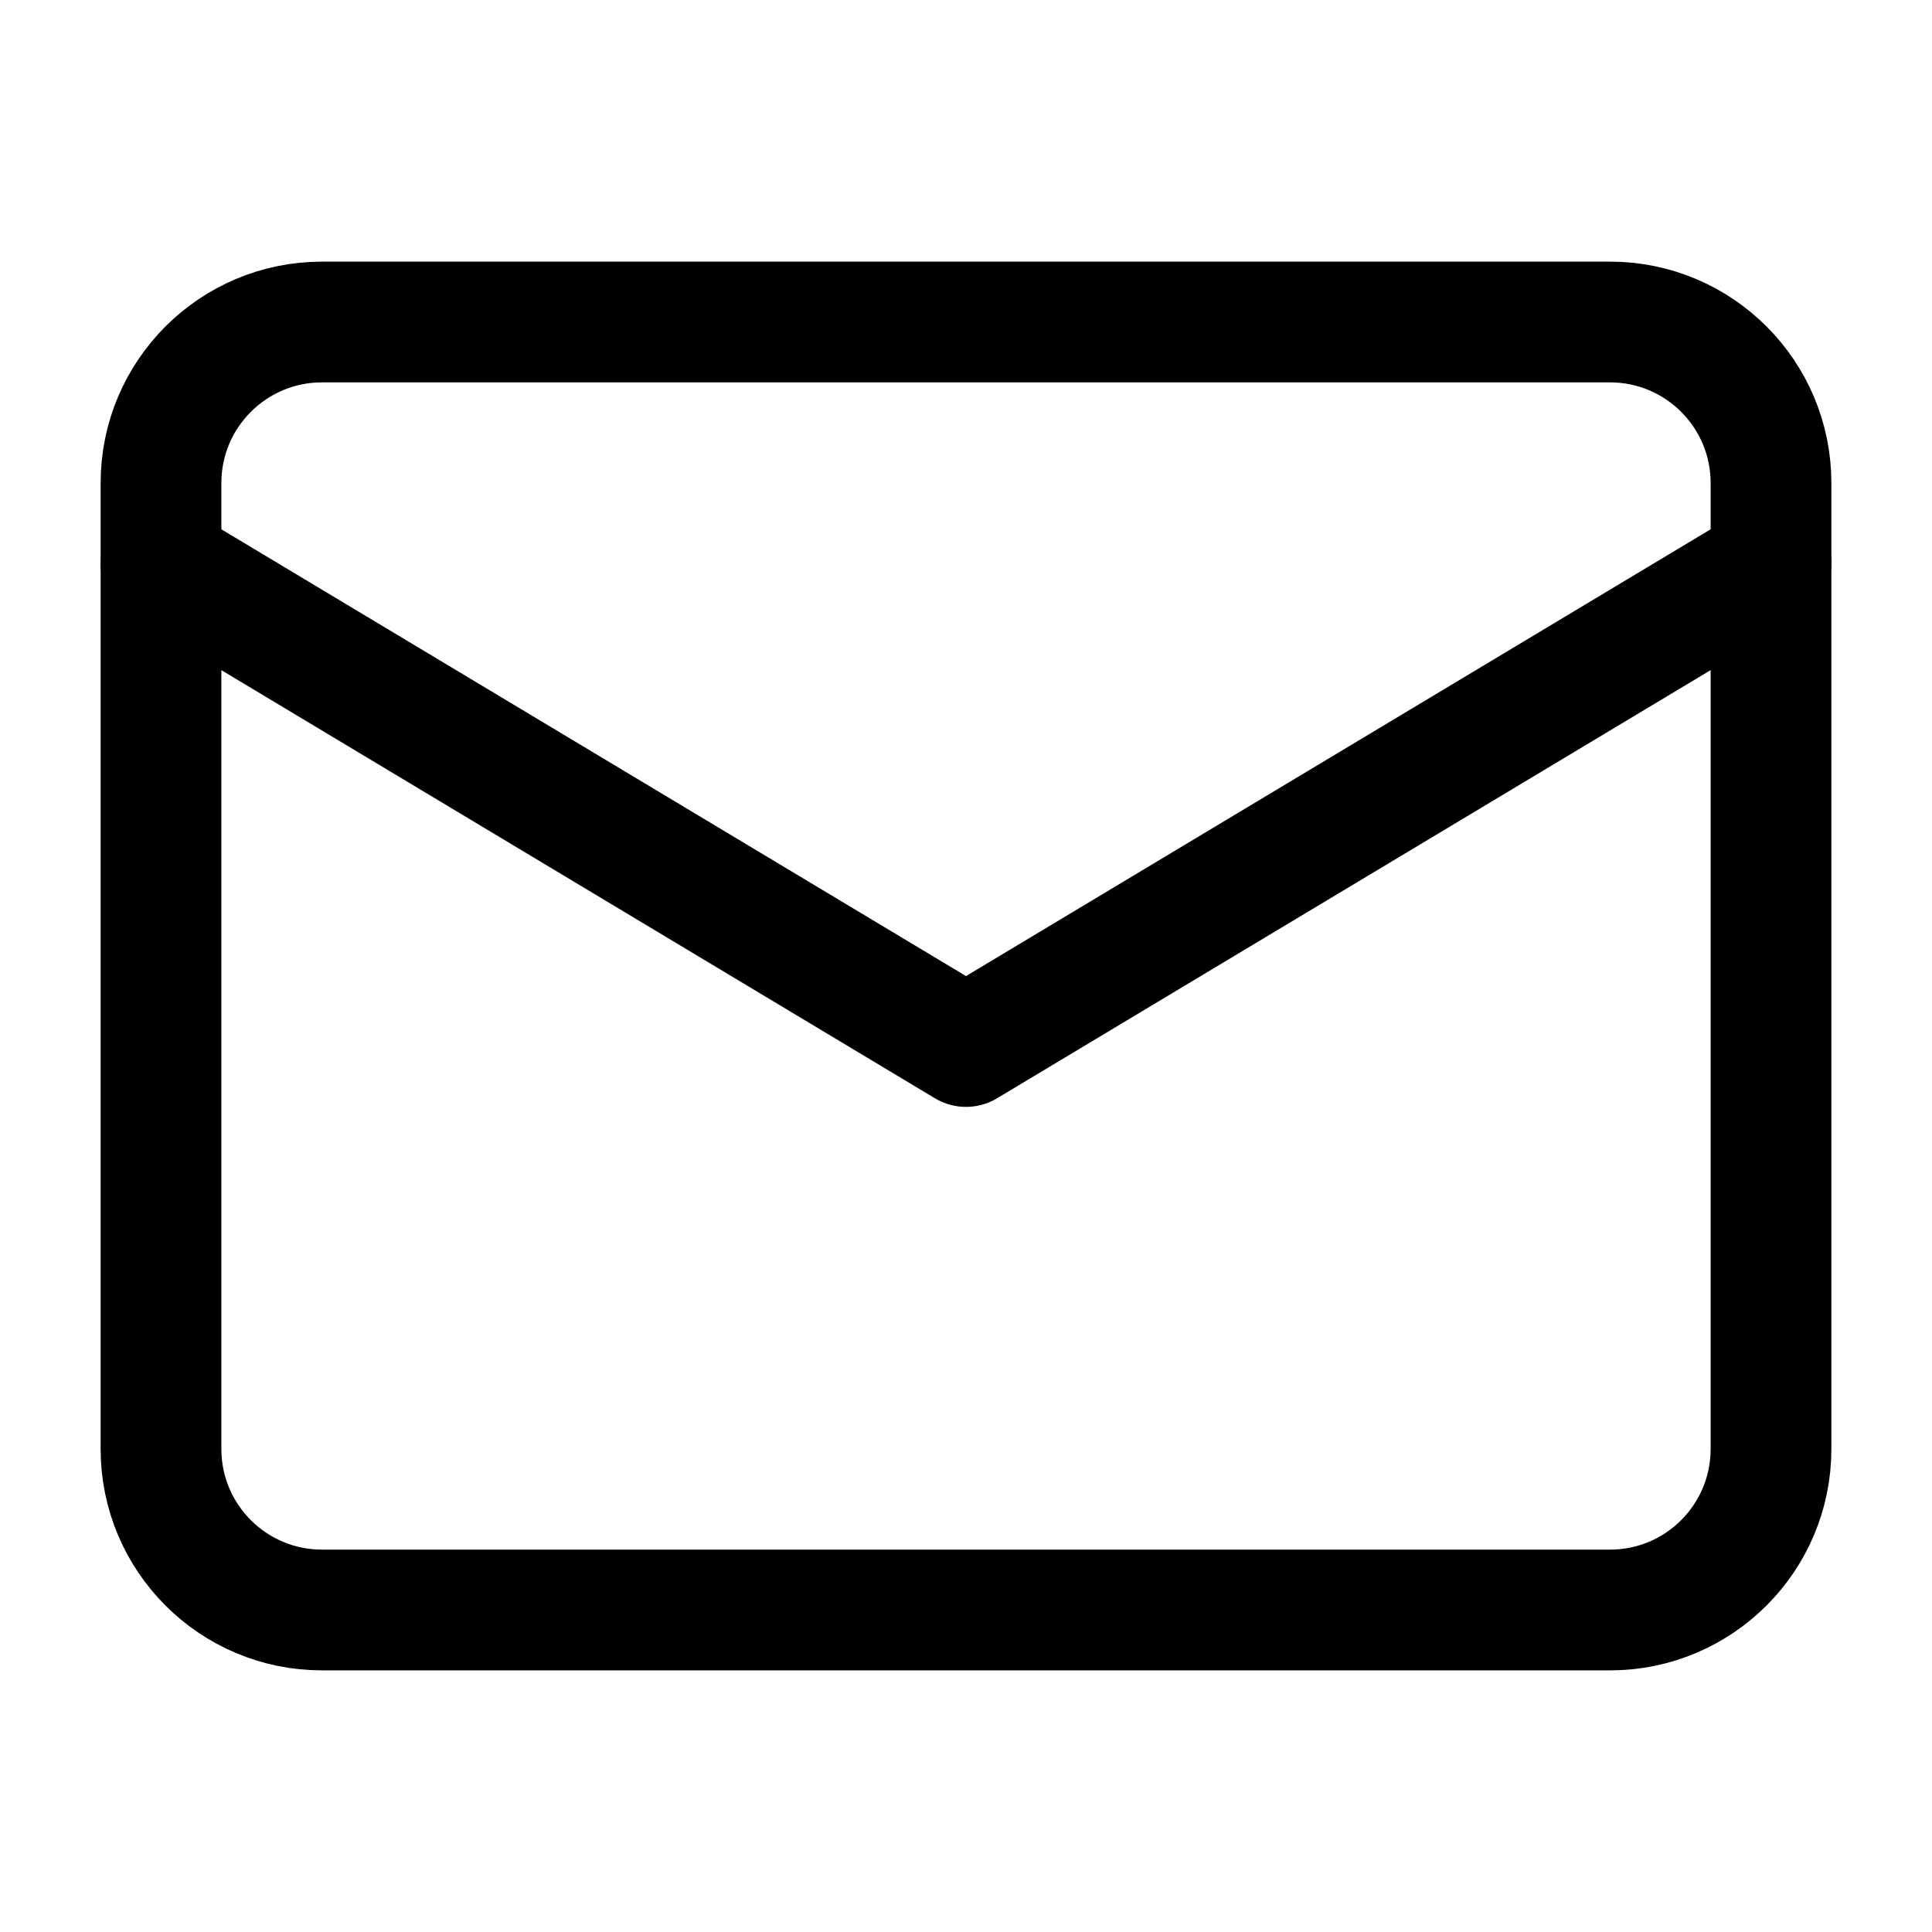
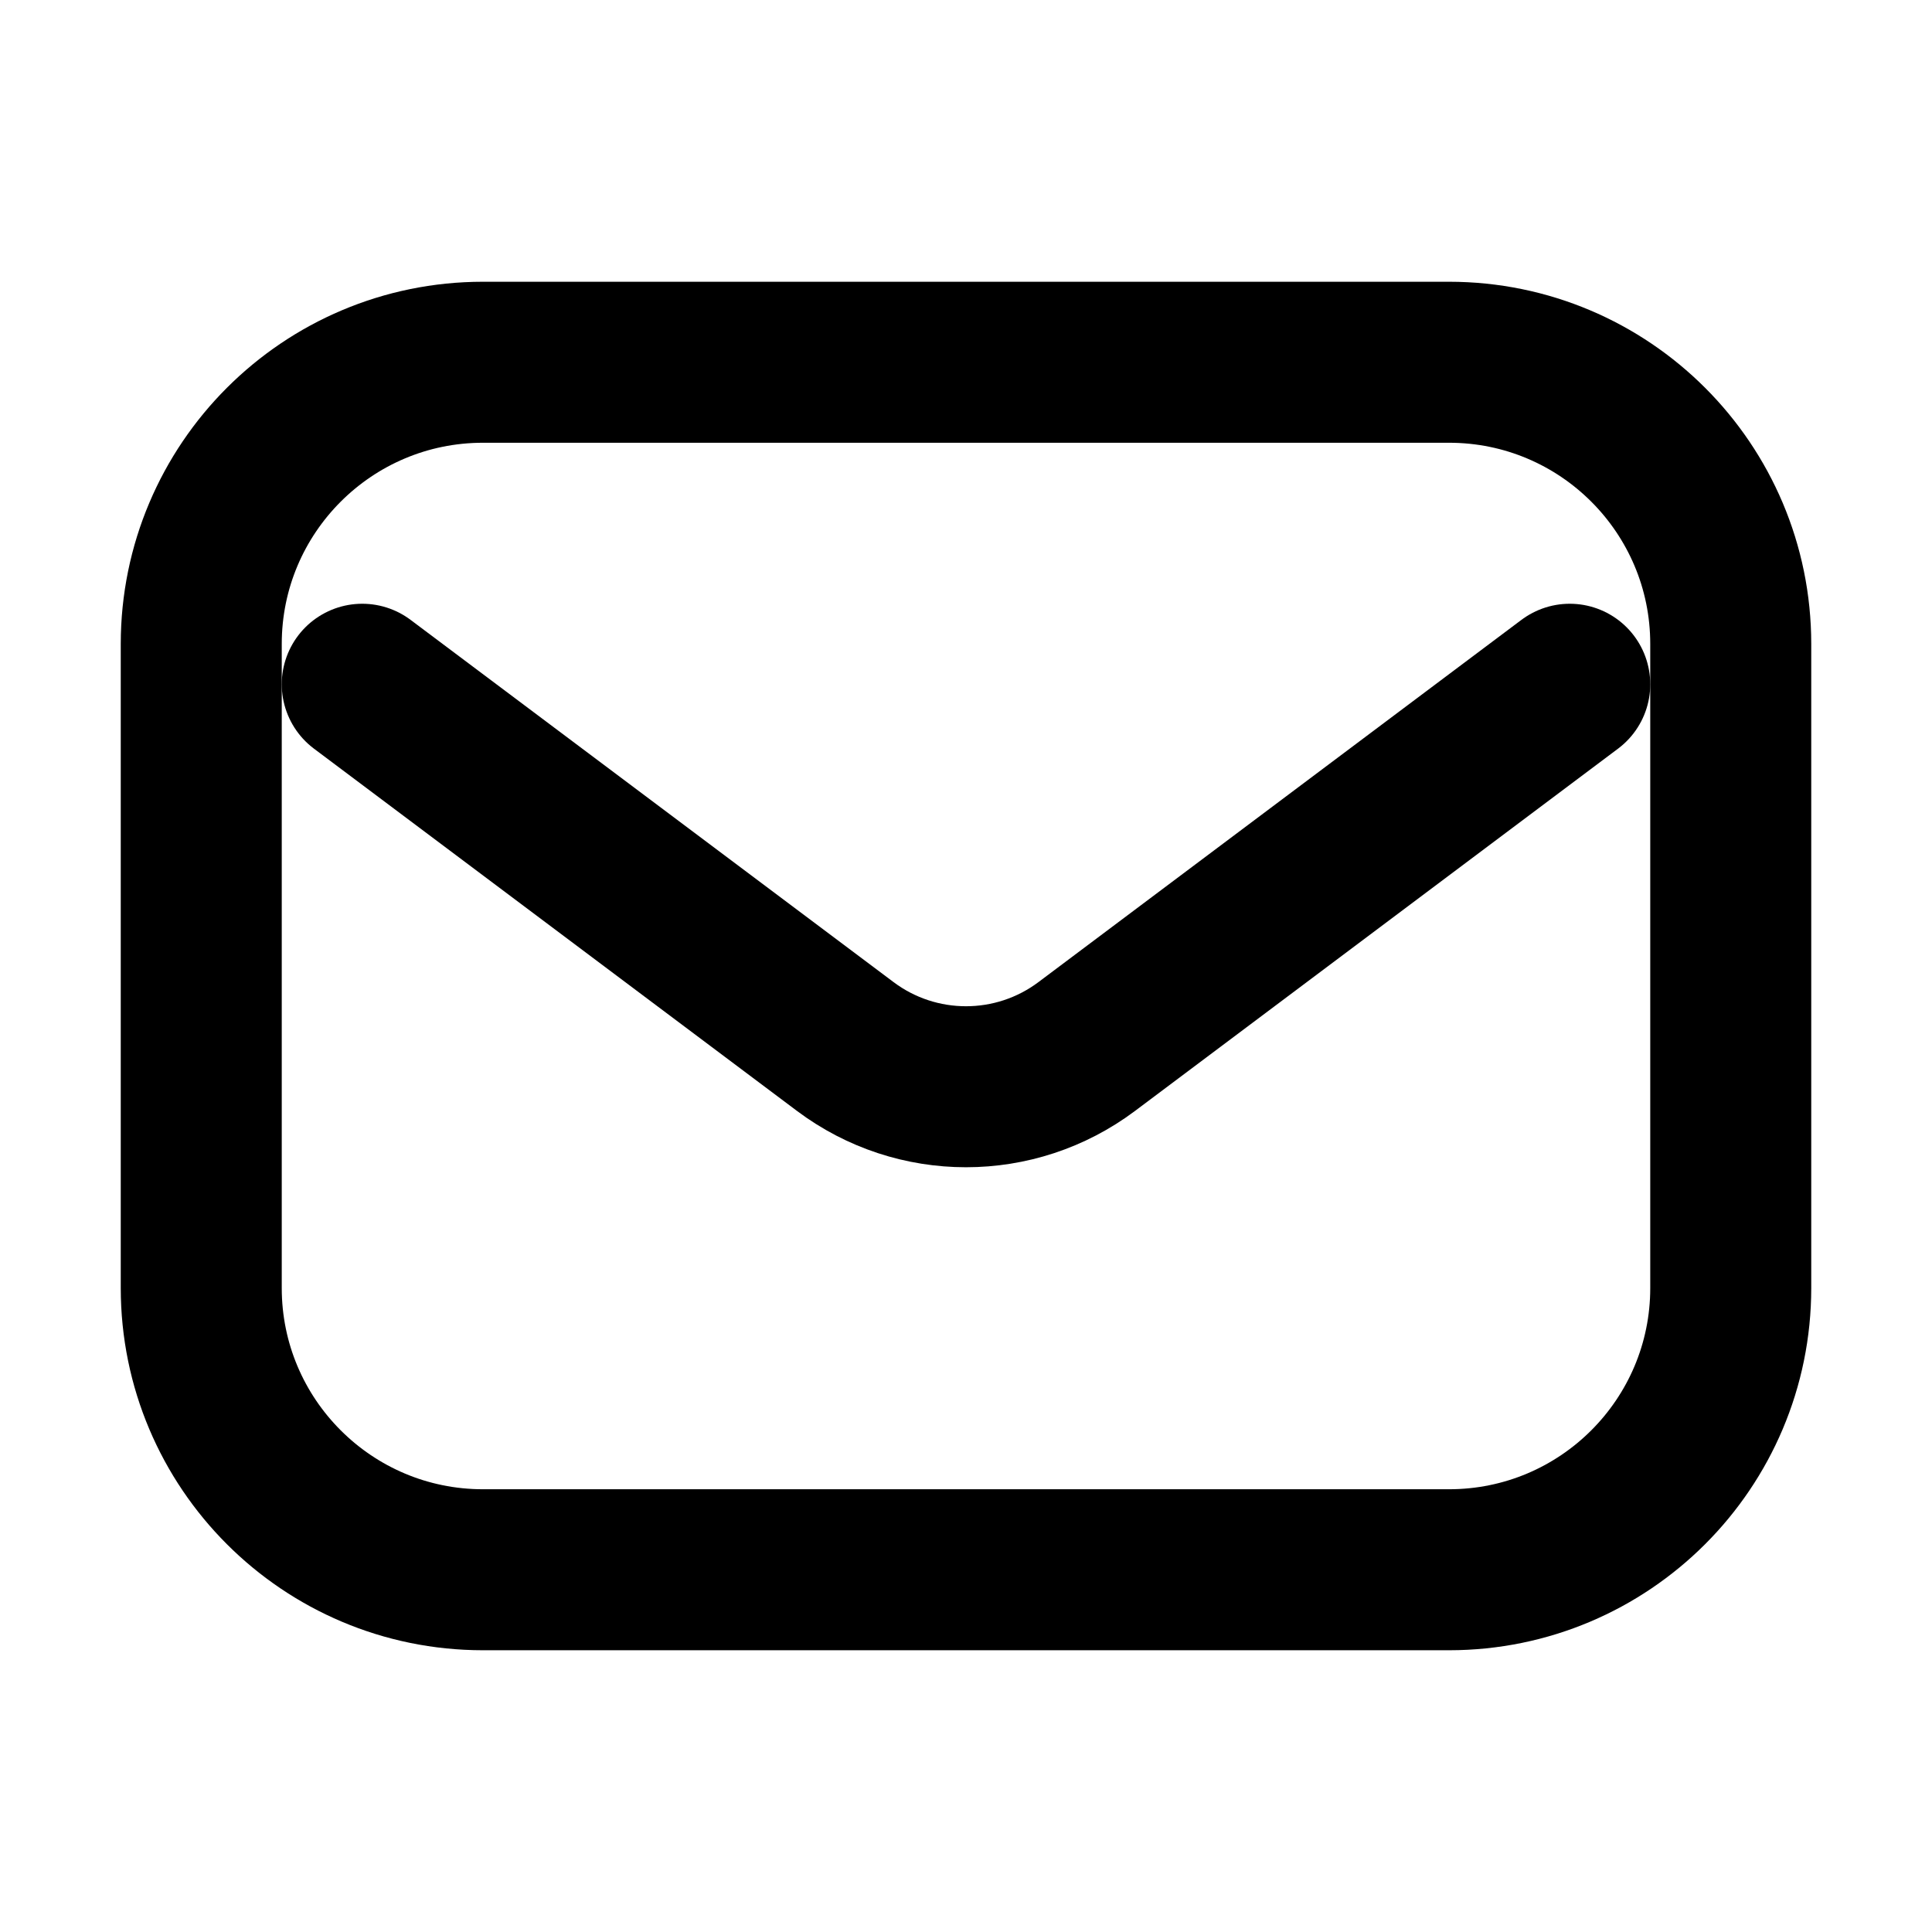
- <svg xmlns="http://www.w3.org/2000/svg" viewBox="0 0 24 24" fill="none" stroke="currentColor" stroke-width="1.5" stroke-linecap="round" stroke-linejoin="round">
-   <rect x="2" y="4" width="20" height="16" rx="2" />
-   <path d="m22 7-10 6L2 7" />
+ <svg xmlns="http://www.w3.org/2000/svg" viewBox="0 0 24 24" fill="none" stroke="currentColor" stroke-width="2" stroke-linecap="round" stroke-linejoin="round">
+   <rect x="2.5" y="4.5" width="19" height="15" rx="3.5" />
+   <path d="m4.5 8.5 6 4.5a2.5 2.5 0 0 0 3 0l6-4.5" />
</svg>
